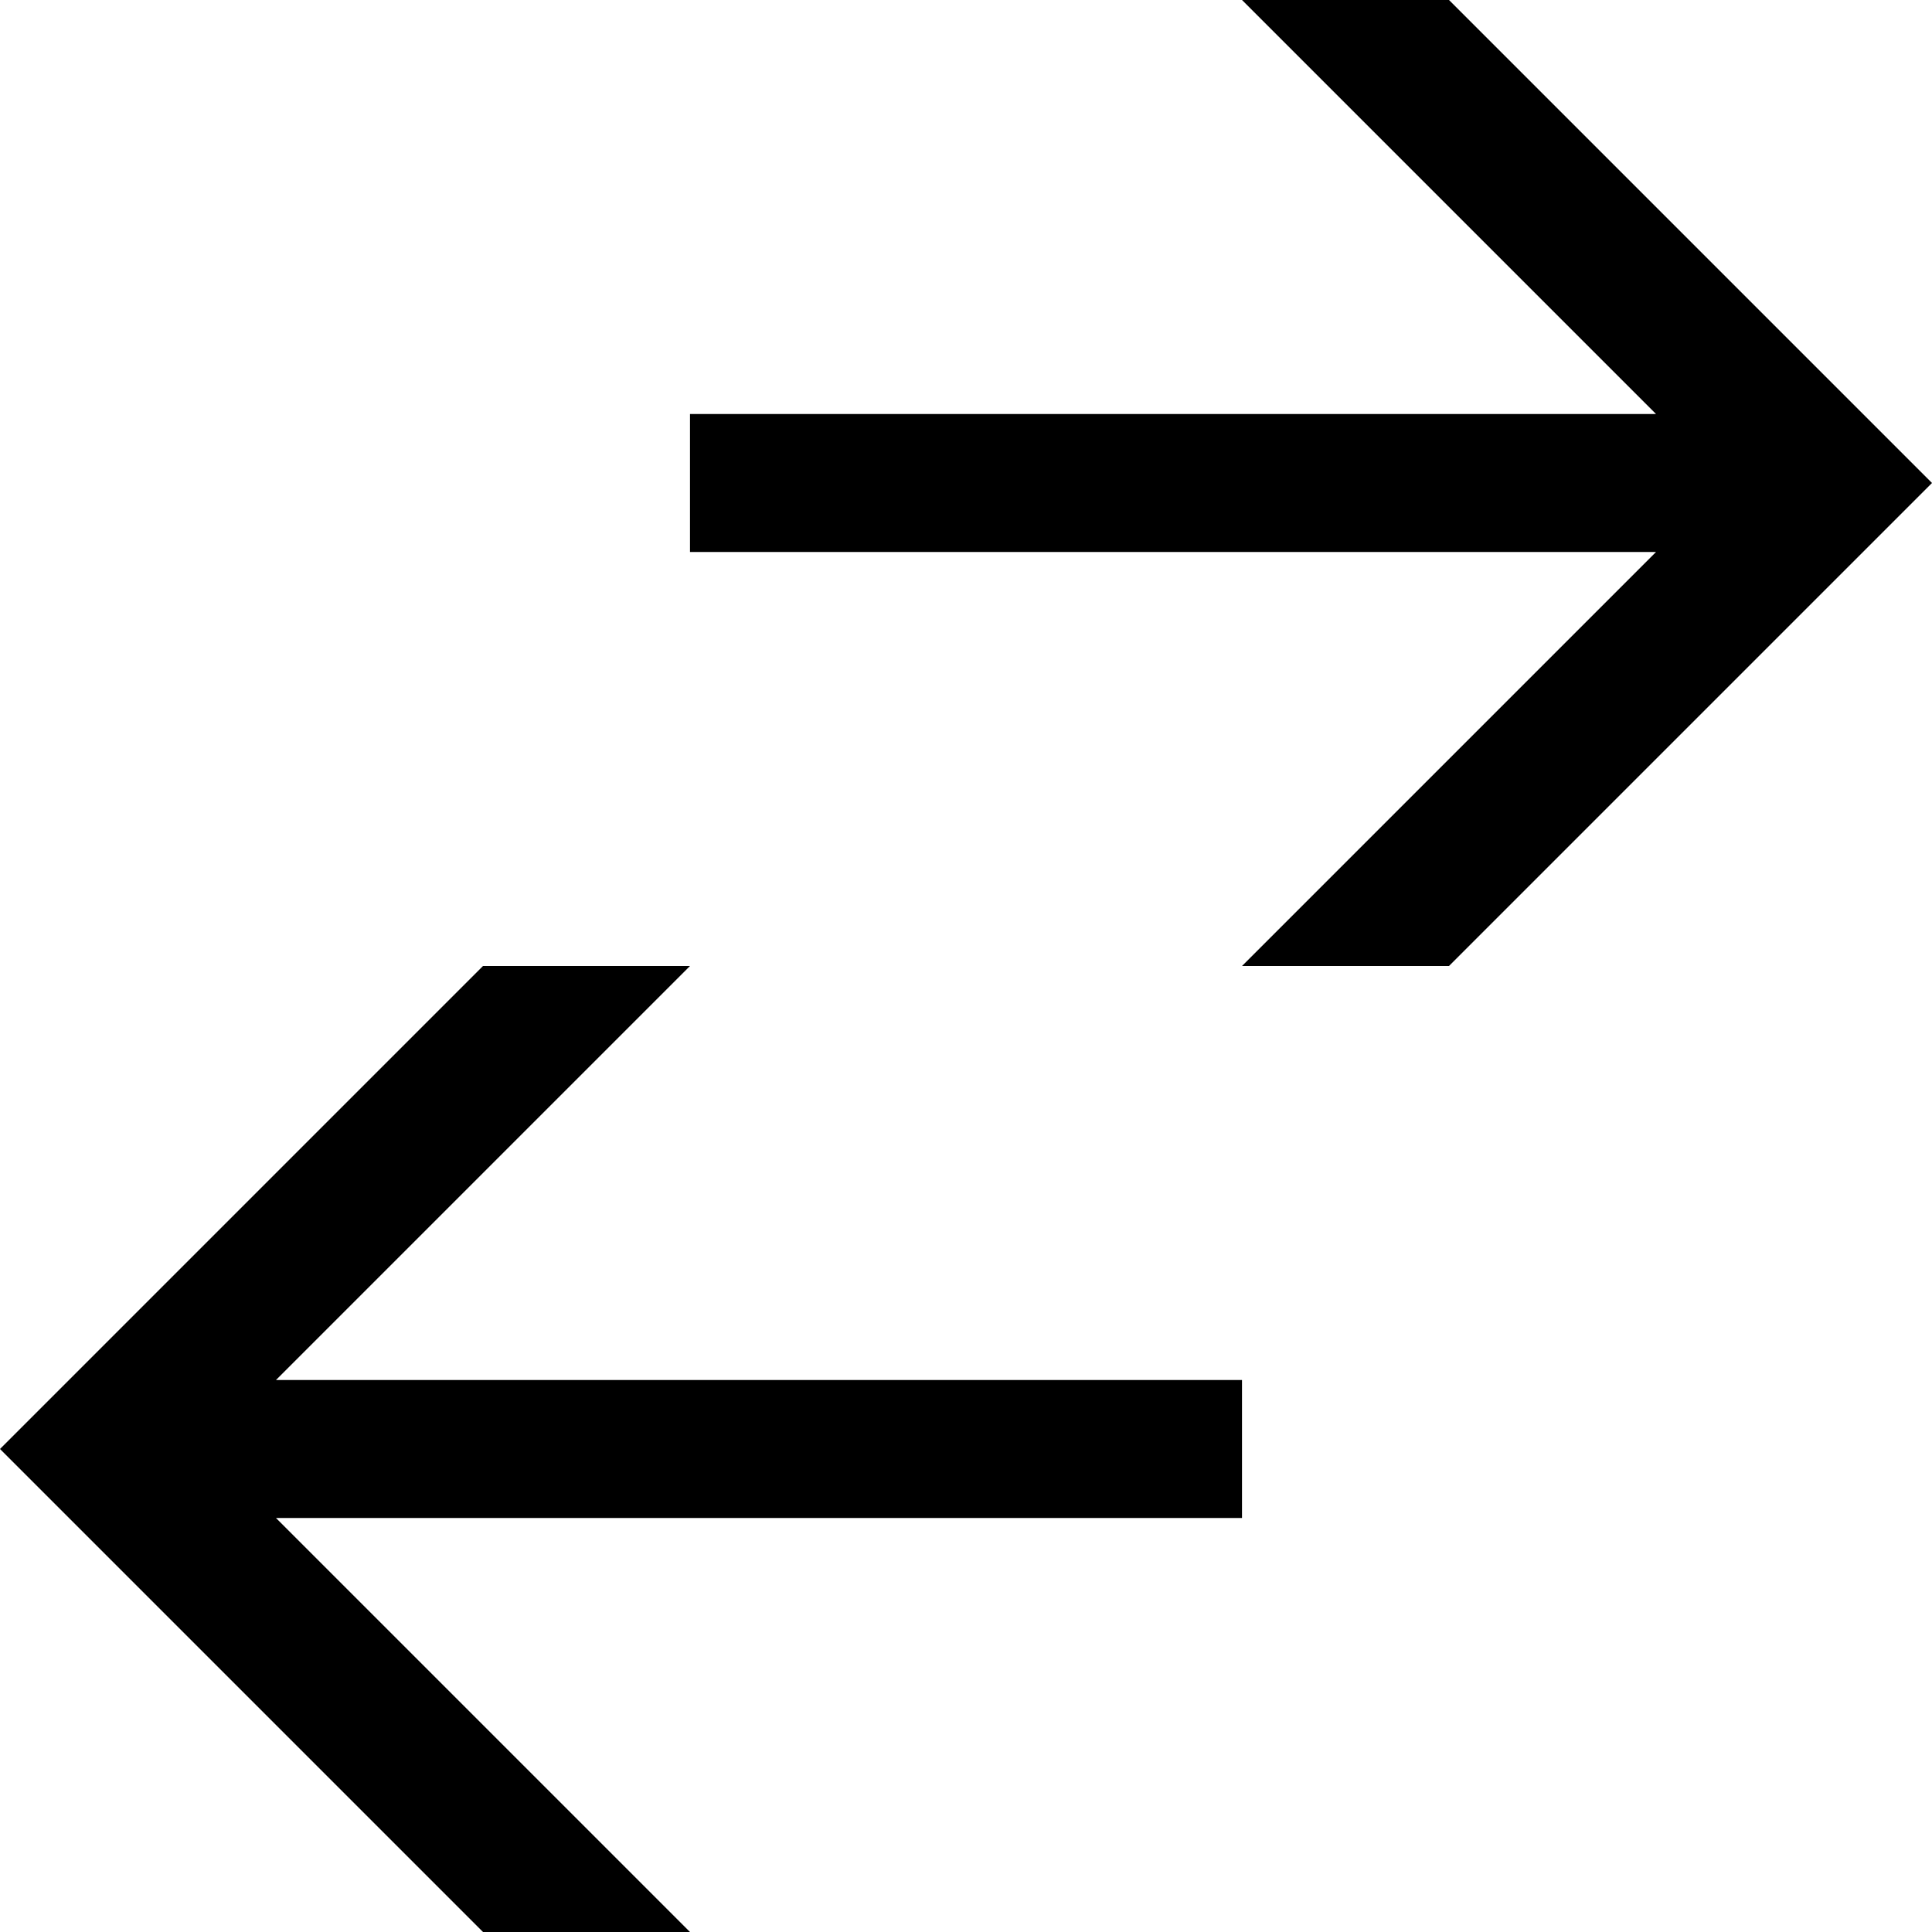
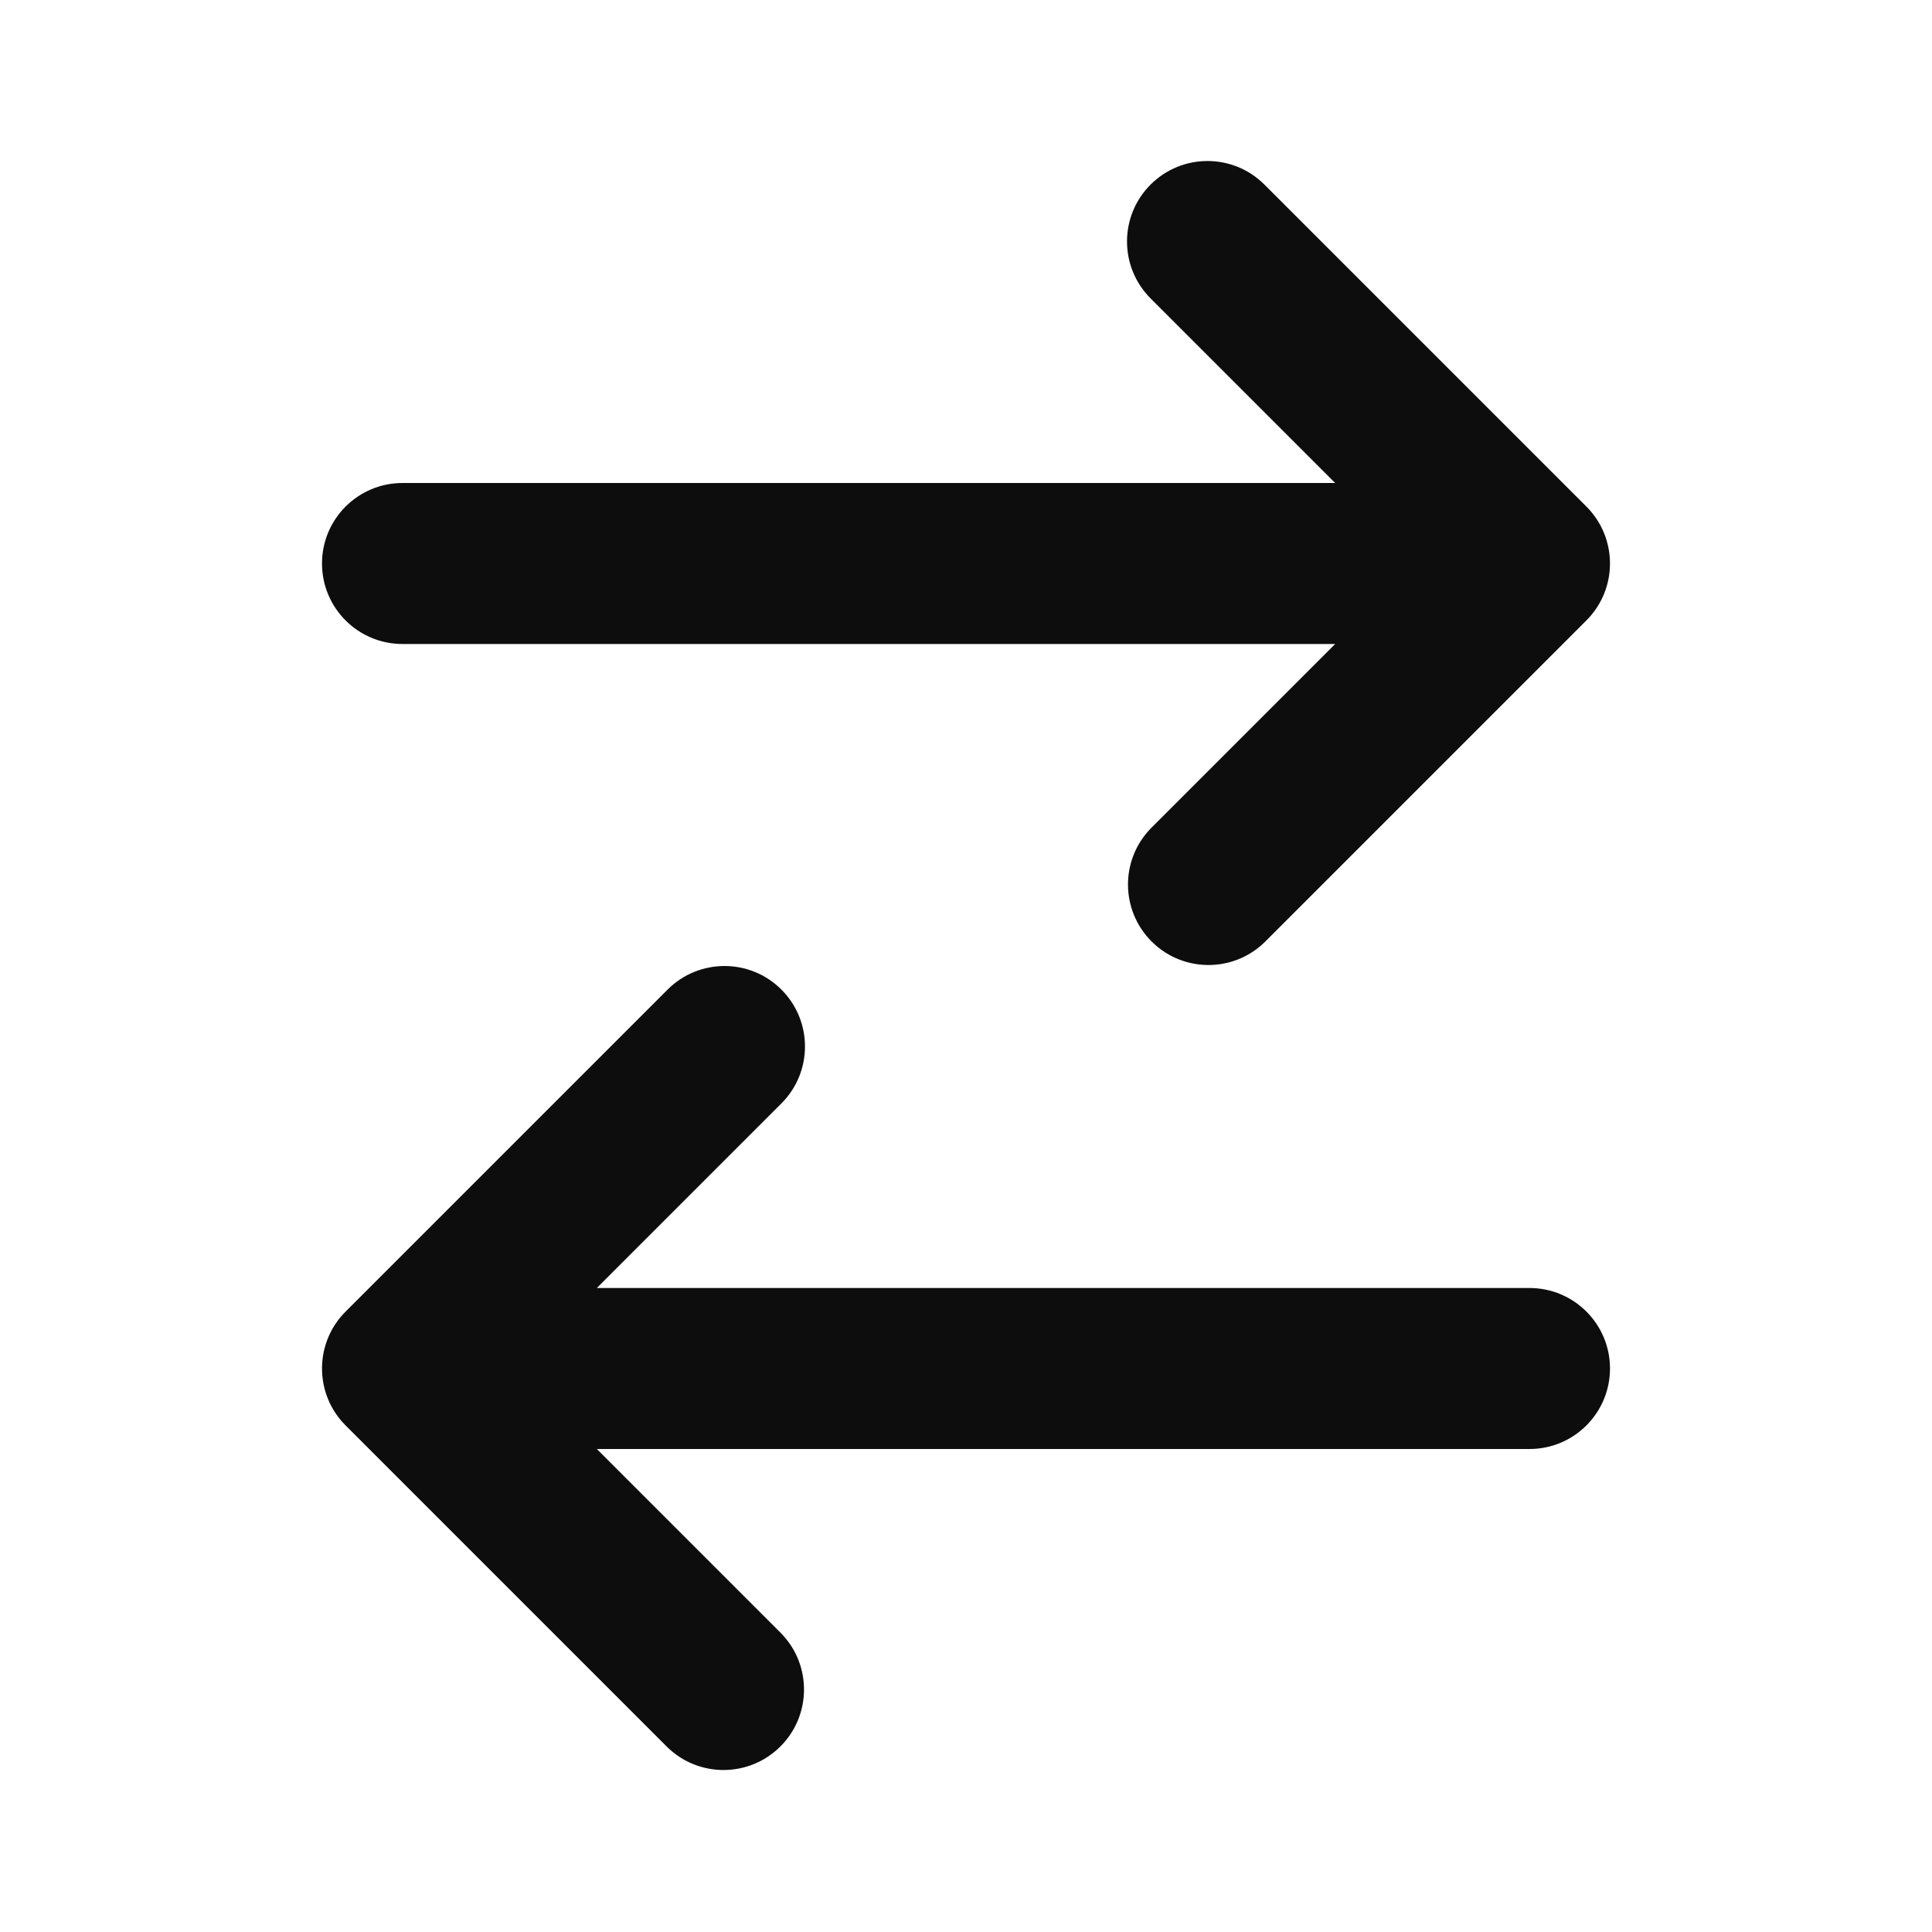
- <svg xmlns="http://www.w3.org/2000/svg" width="448" height="448" viewBox="0 0 448 448" id="svg2" version="1.1">
-   <defs id="defs4" />
-   <g id="layer1" transform="translate(0,-604.3621)">
-     <path id="path3340" d="m 0,940.362 112,112 48,0 -96,-96 224,0 0,-32 -224,0 96,-96 -48,0 z" style="fill-rule:evenodd;stroke:none;stroke-width:1px;stroke-linecap:butt;stroke-linejoin:miter;stroke-opacity:1" />
-     <path style="fill-rule:evenodd;stroke:none;stroke-width:1px;stroke-linecap:butt;stroke-linejoin:miter;stroke-opacity:1" d="m 448,716.362 -112,112 -48,0 96,-96 -224,0 0,-32 224,0 -96,-96 48,0 z" id="path3355" />
-   </g>
+ <svg xmlns="http://www.w3.org/2000/svg" width="800px" height="800px" viewBox="0 0 24 24" fill="none">
+   <path d="M14.293 2.293a1 1 0 0 1 1.414 0l4 4a1 1 0 0 1 0 1.414l-4 4a1 1 0 0 1-1.414-1.414L16.586 8H5a1 1 0 0 1 0-2h11.586l-2.293-2.293a1 1 0 0 1 0-1.414zm-4.586 10a1 1 0 0 1 0 1.414L7.414 16H19a1 1 0 1 1 0 2H7.414l2.293 2.293a1 1 0 0 1-1.414 1.414l-4-4a1 1 0 0 1 0-1.414l4-4a1 1 0 0 1 1.414 0z" fill="#0D0D0D" />
</svg>
